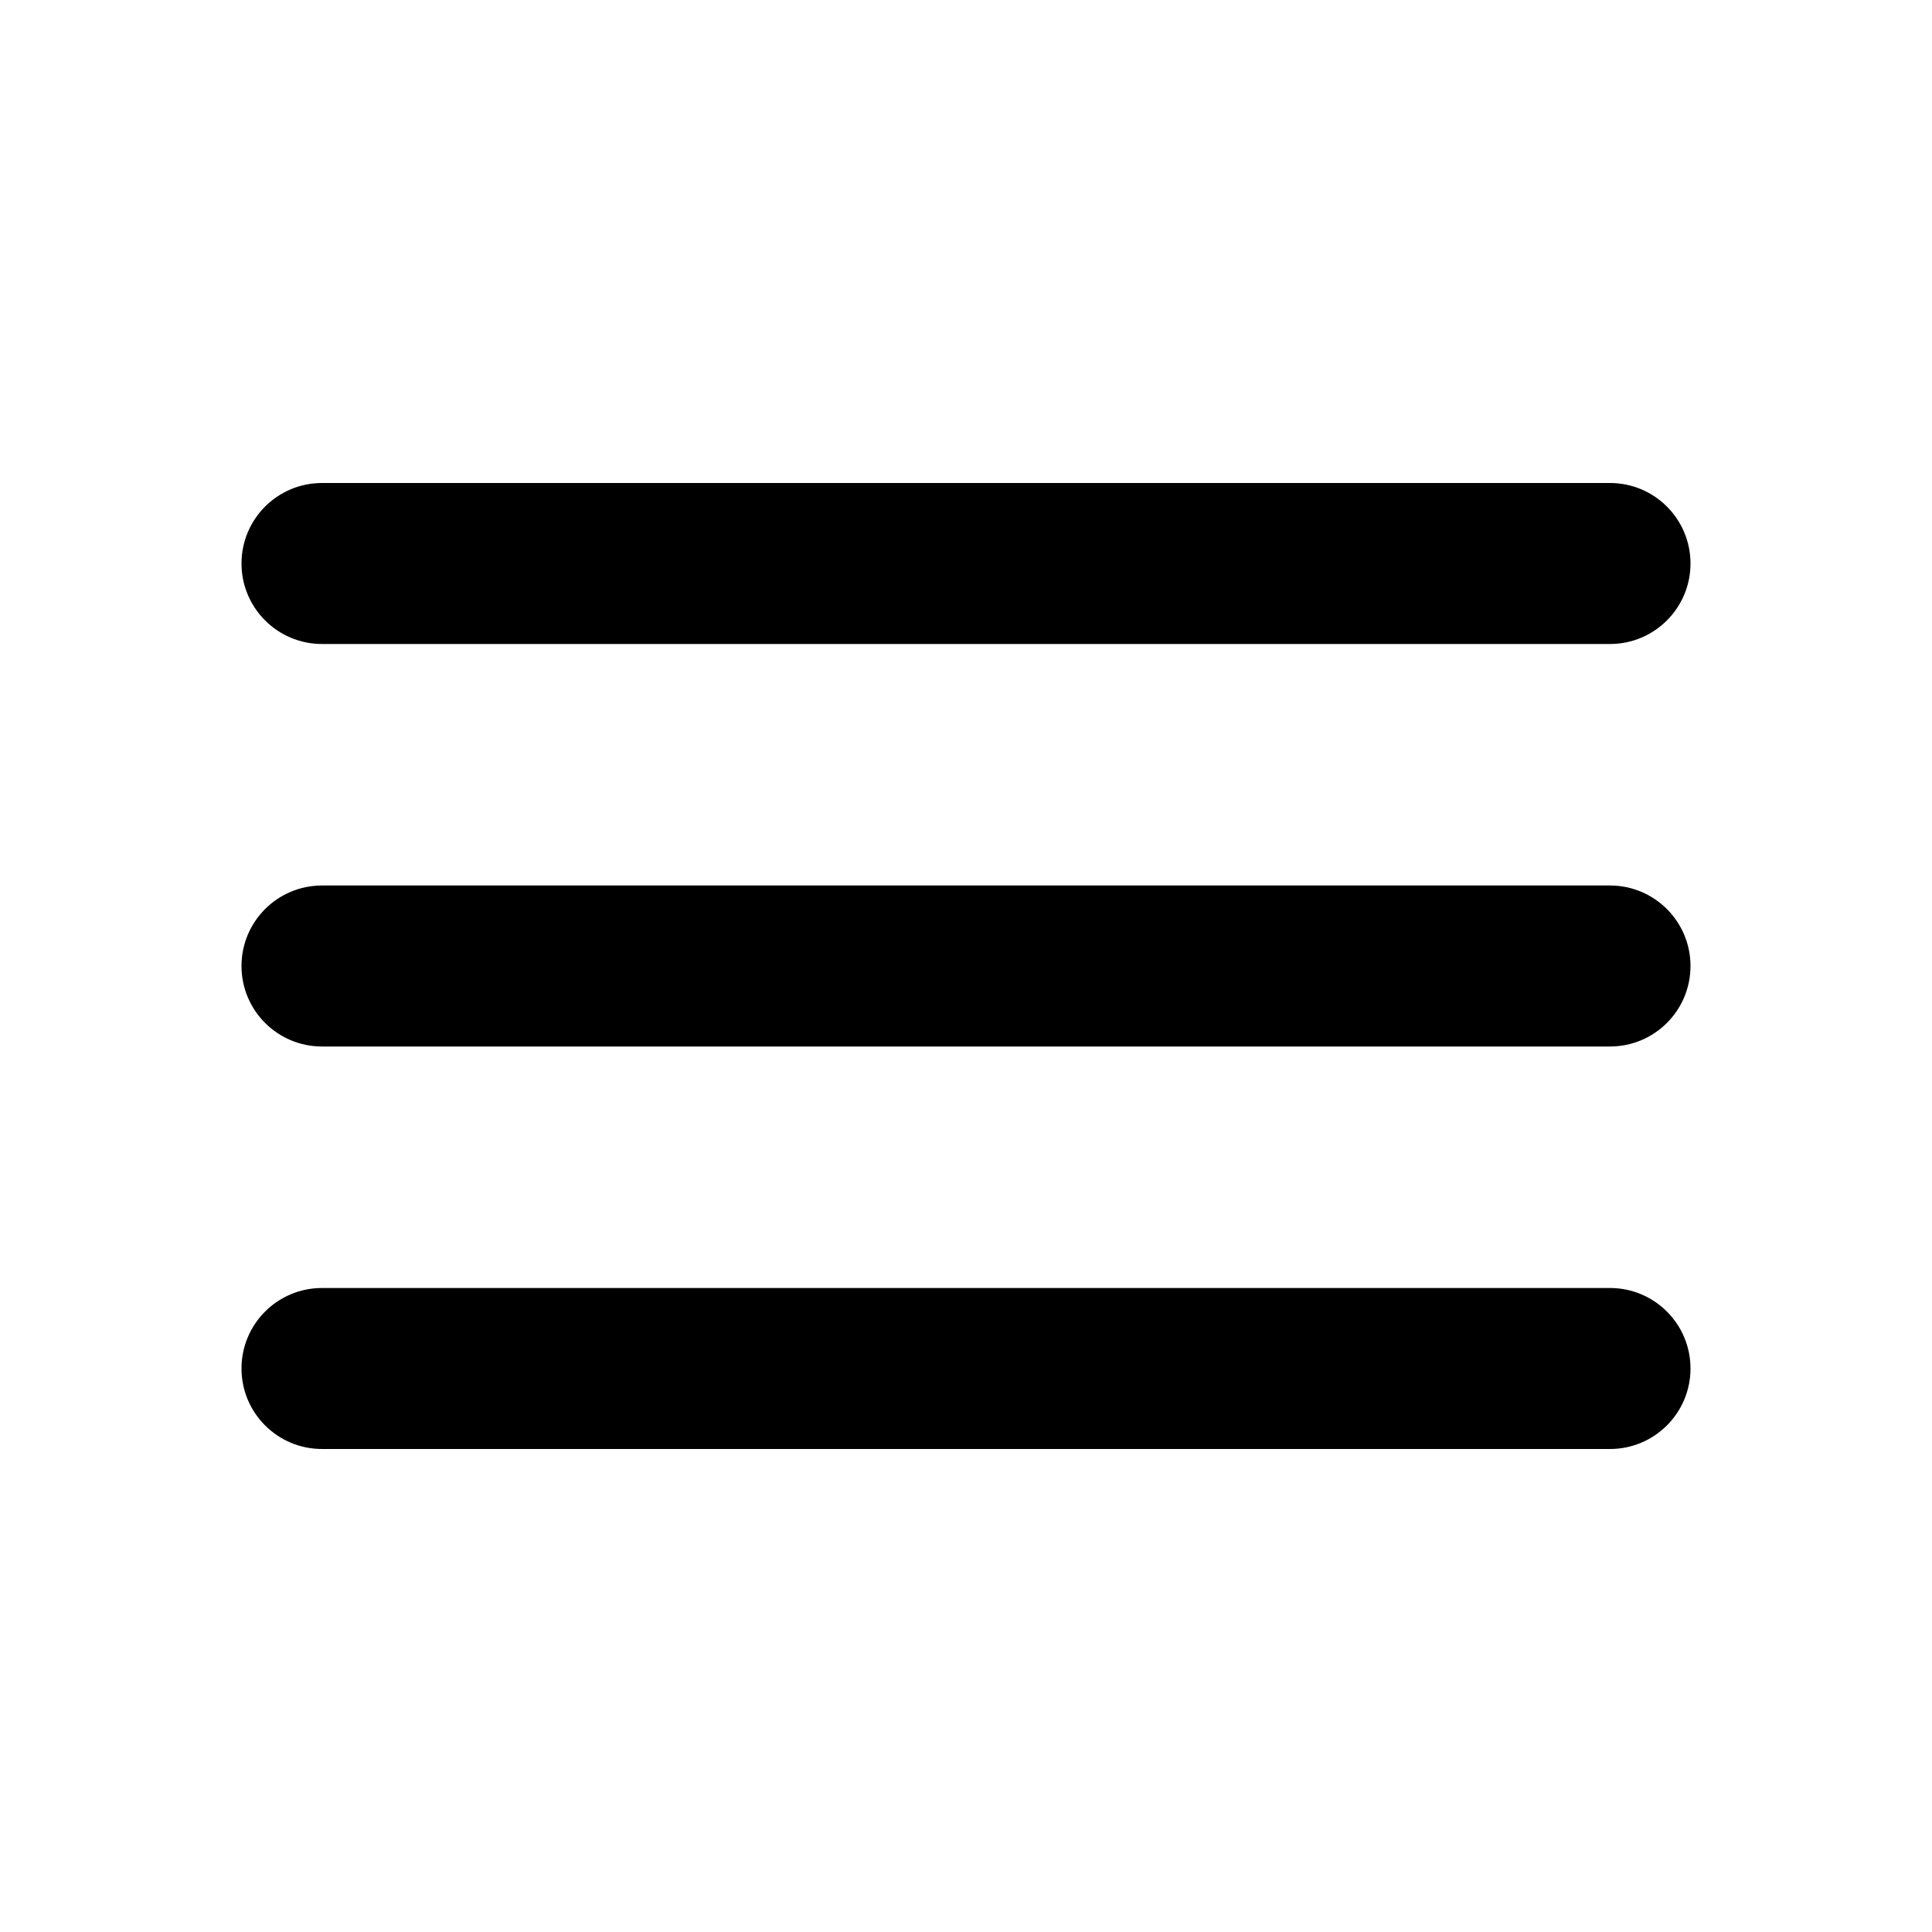
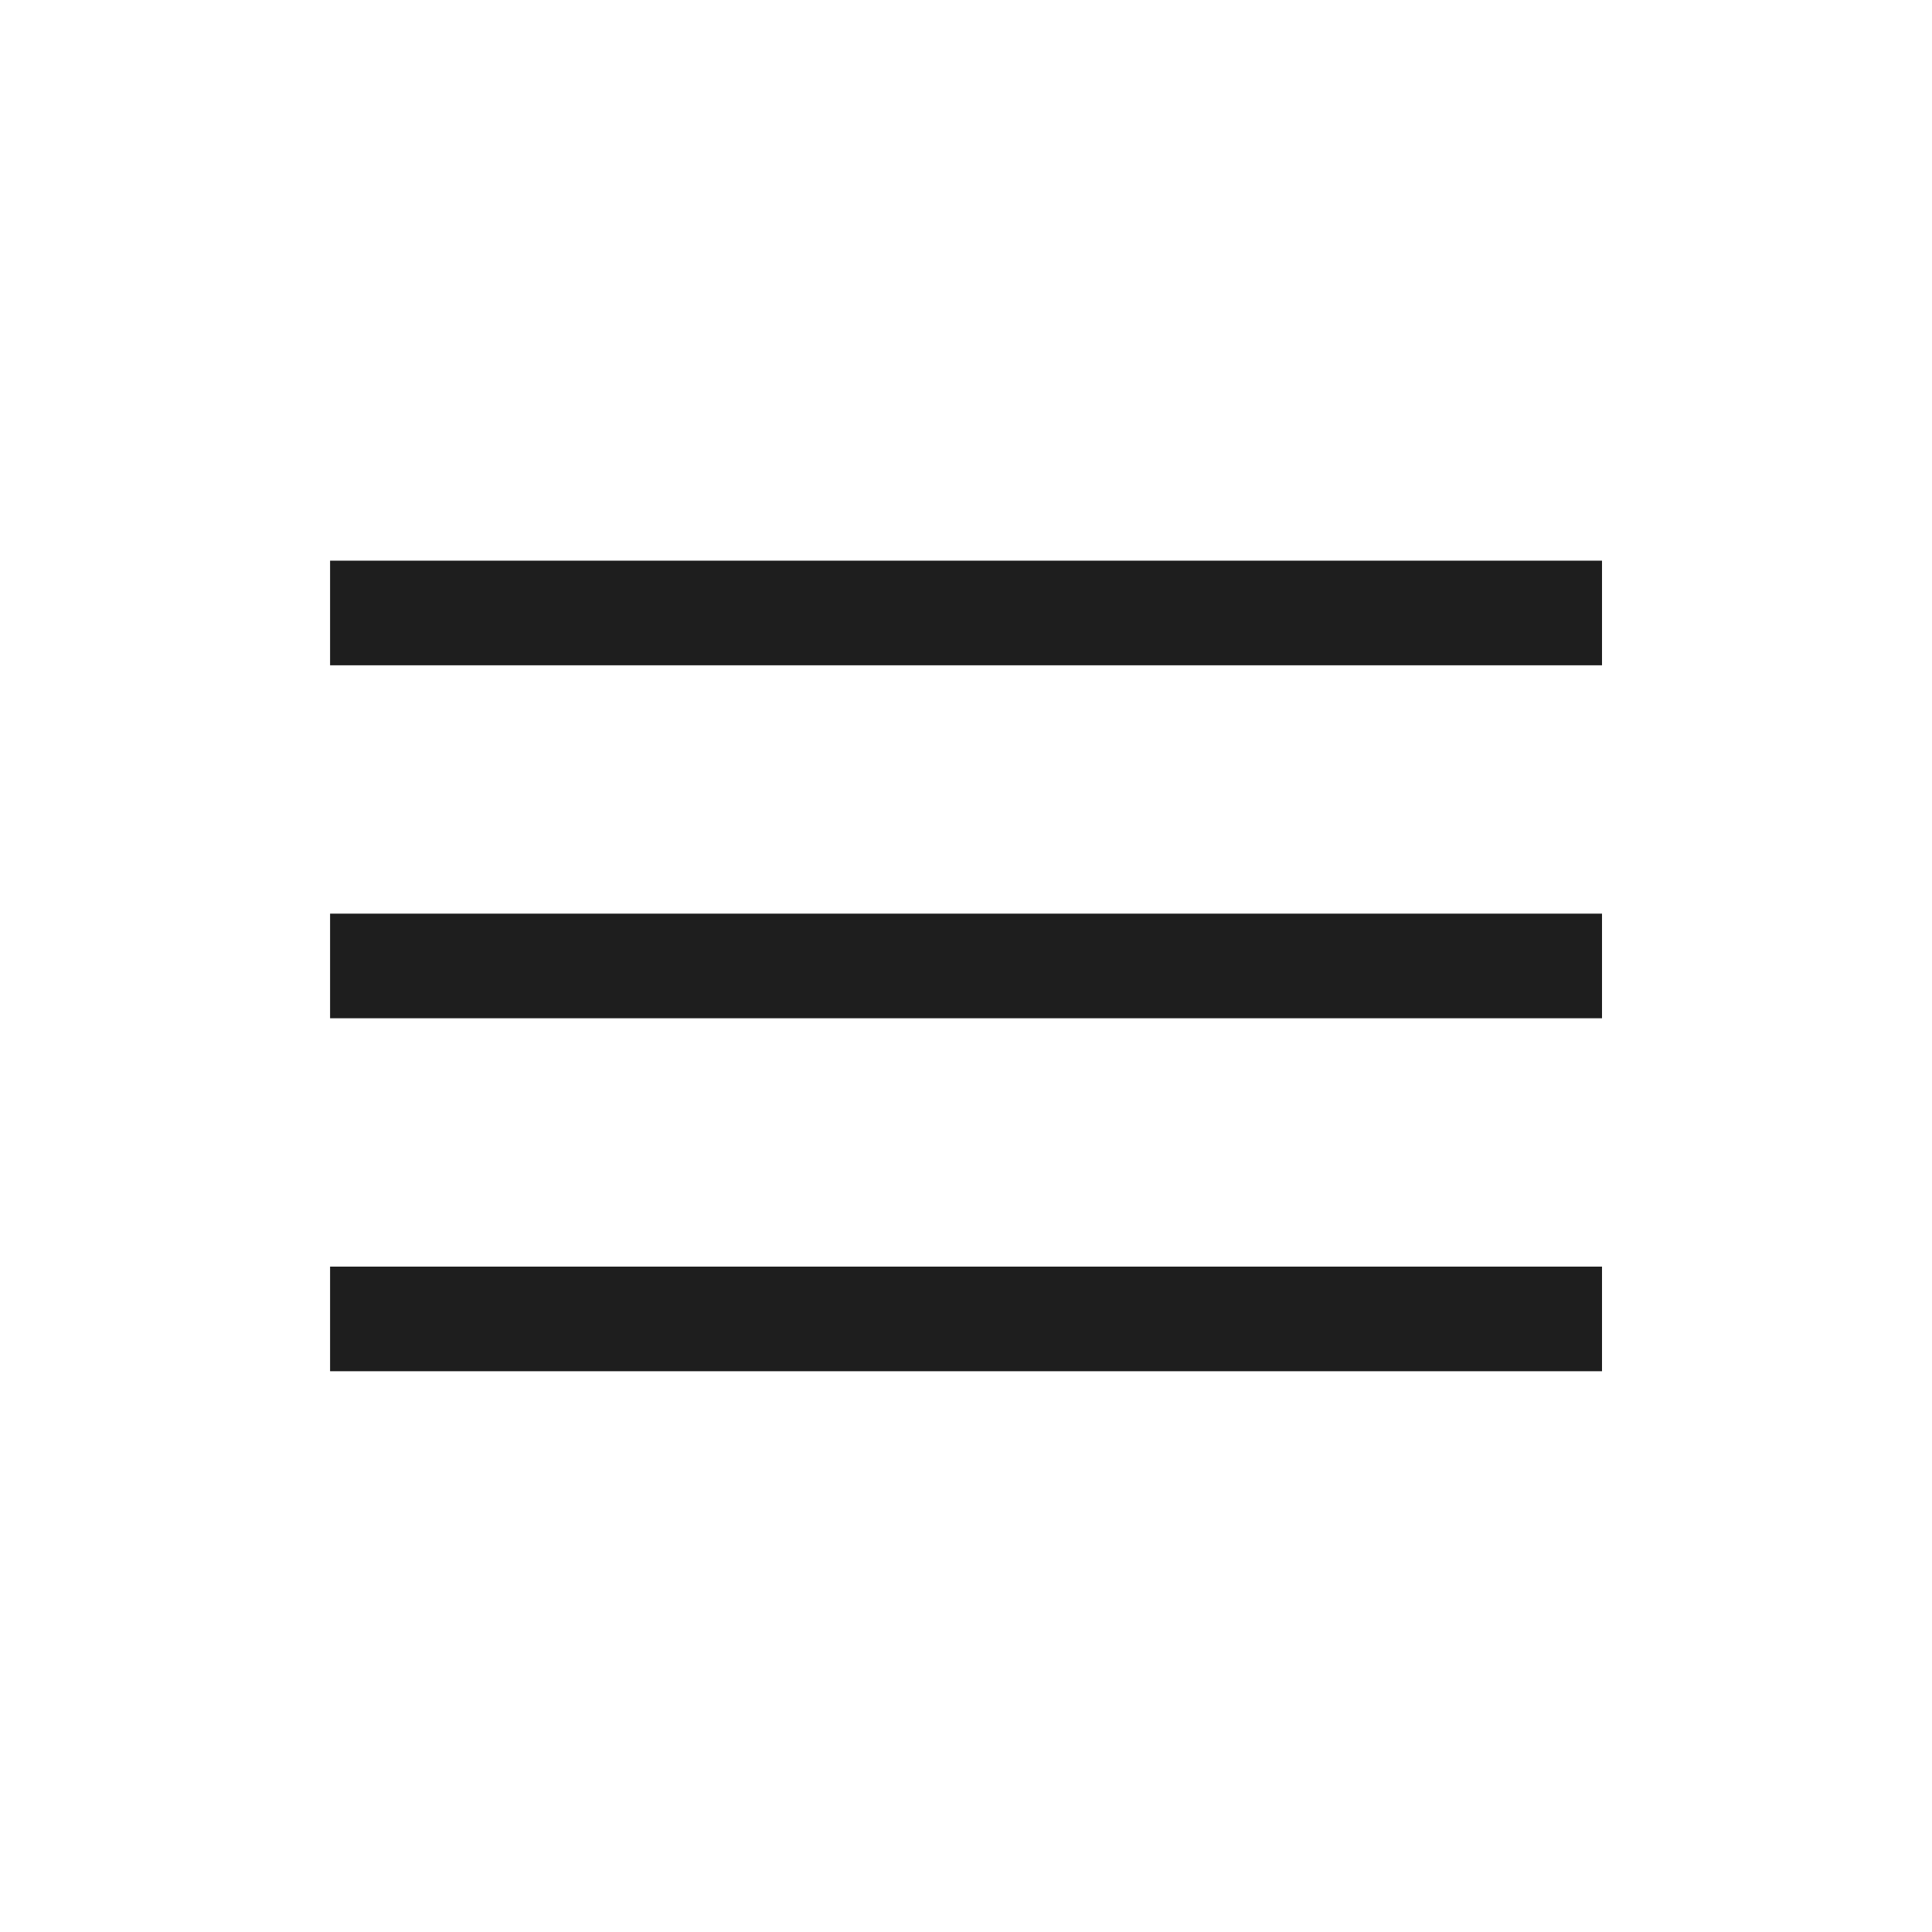
- <svg xmlns="http://www.w3.org/2000/svg" viewBox="0 0 24 24">
-   <path d="m4 18h16a1 1 0 0 0 0-2h-16a1 1 0 0 0 0 2zm0-5h16a1 1 0 0 0 0-2h-16a1 1 0 0 0 0 2zm-1-6a1 1 0 0 0 1 1h16a1 1 0 0 0 0-2h-16a1 1 0 0 0 -1 1z" />
+ <svg xmlns="http://www.w3.org/2000/svg" fill="none" height="20" viewBox="0 0 20 20" width="20">
+   <path d="m3.417 14.195v-1.083h13.167v1.083zm0-3.654v-1.083h13.167v1.083zm0-3.654v-1.083h13.167v1.083z" fill="#1e1e1e" />
</svg>
